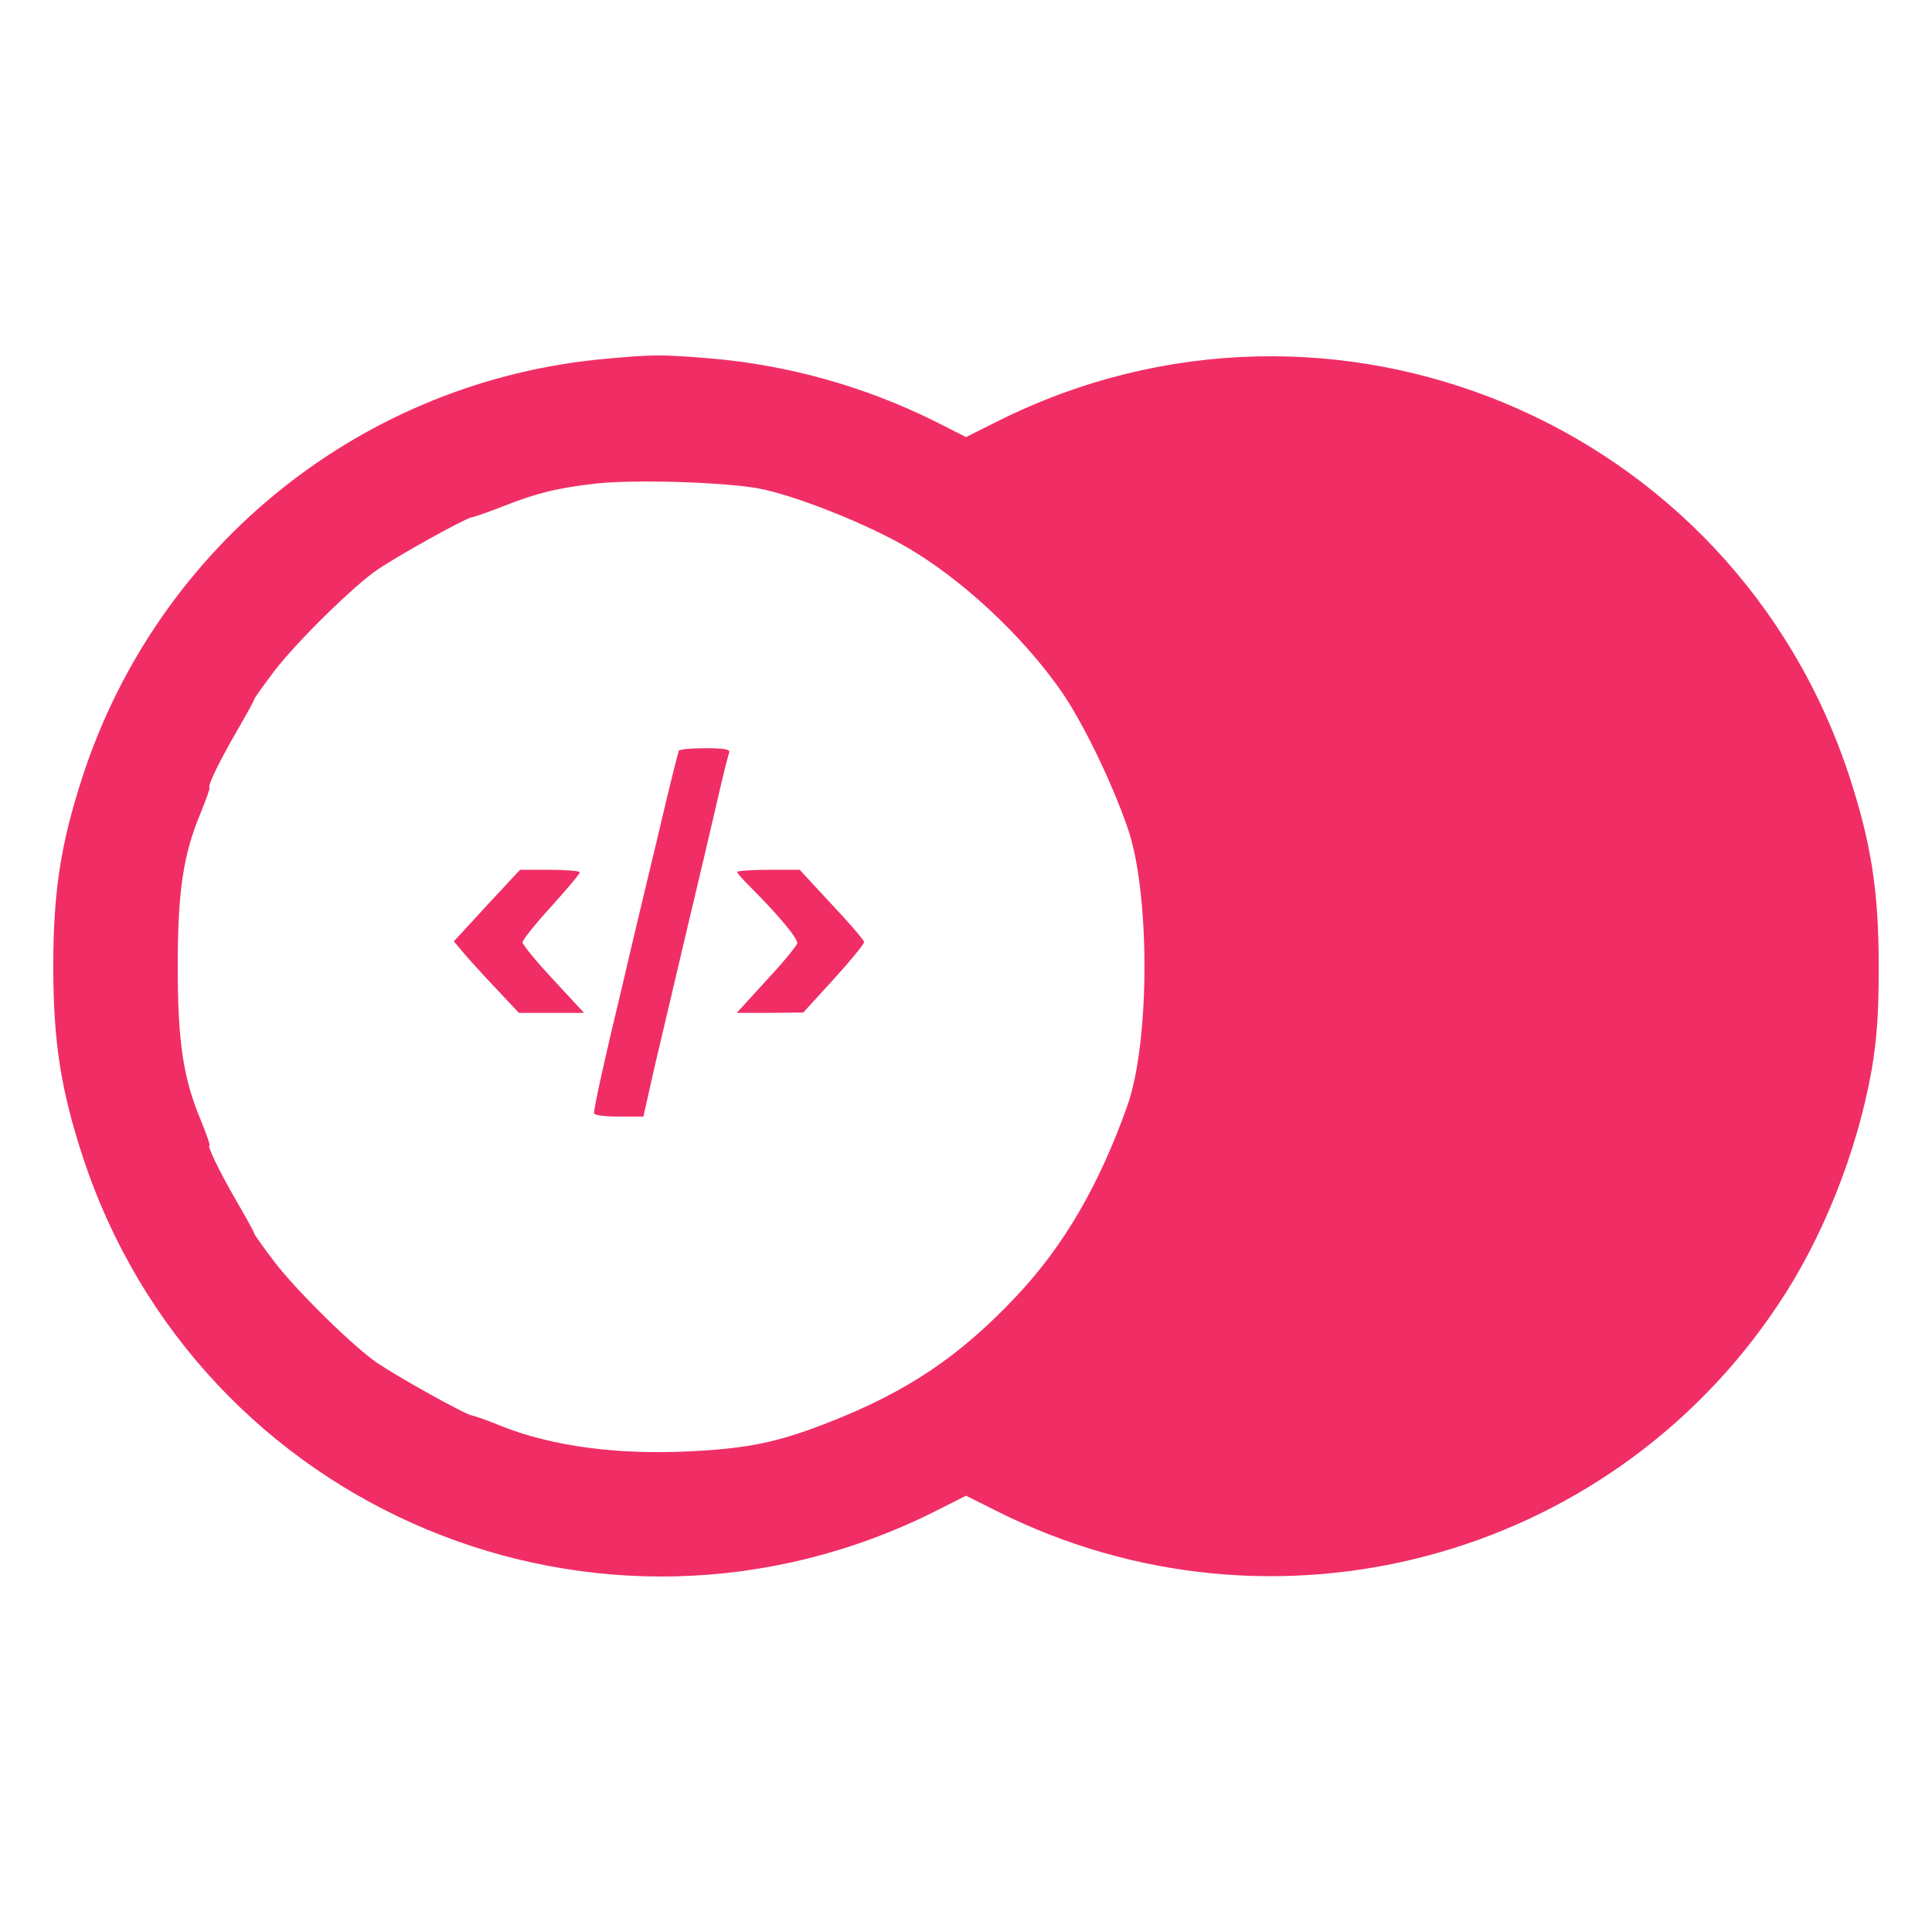
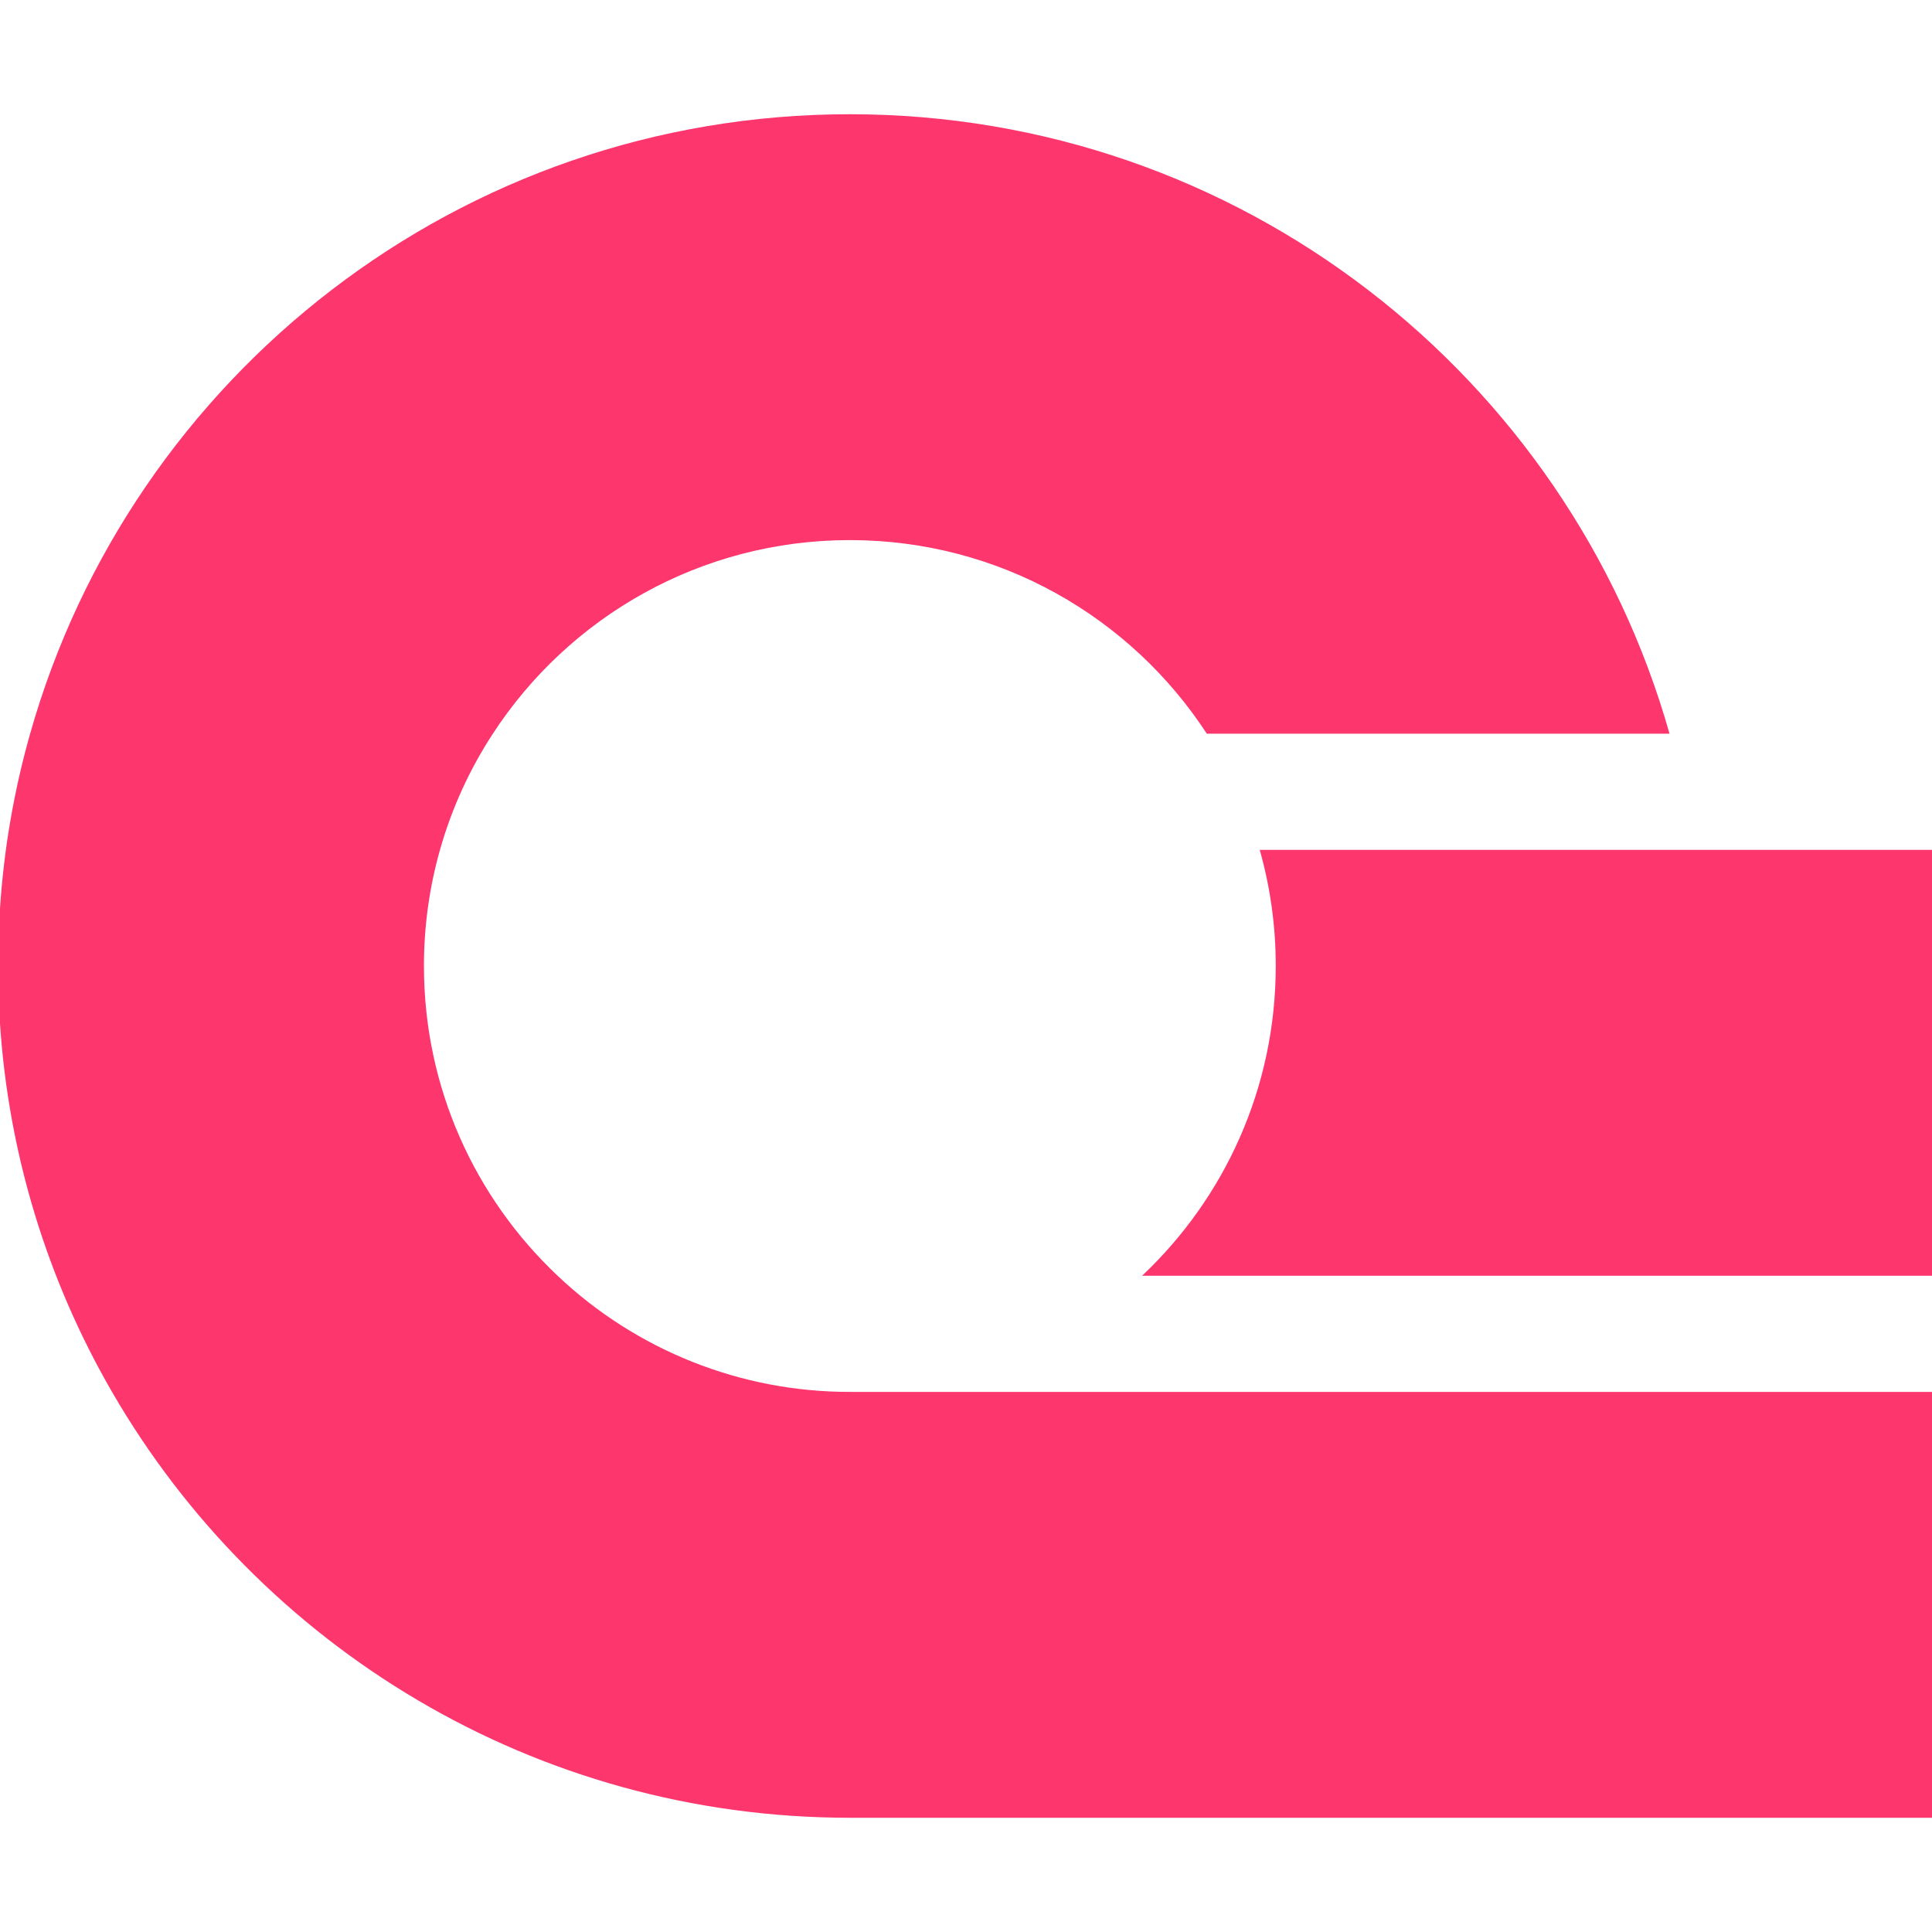
<svg xmlns="http://www.w3.org/2000/svg" viewBox="0 0 128 128">
-   <path d="M40.162 23.768C24.121 25.189 10.496 36.065 5.473 51.443 4.028 55.874 3.53 59.05 3.53 64.026s.498 8.151 1.943 12.582c7.701 23.505 34.334 34.595 56.466 23.529L64 99.094l2.085 1.043c18.222 9.123 40.377 3.293 51.703-13.672 2.962-4.407 5.237-10.118 6.208-15.544.356-2.085.474-3.744.474-6.895 0-4.976-.497-8.152-1.943-12.583-7.701-23.505-34.334-34.594-56.442-23.529L64 28.957l-2.061-1.043a41.323 41.323 0 00-14.904-4.17c-3.152-.261-3.792-.261-6.873.024zm10.142 8.601c2.322.45 6.801 2.203 9.525 3.744 3.721 2.085 7.938 5.995 10.521 9.739 1.398 2.037 3.27 5.876 4.336 8.933 1.517 4.265 1.517 14.217 0 18.481-1.848 5.214-4.194 9.266-7.345 12.607-3.744 3.981-7.227 6.326-12.44 8.364-3.317 1.303-5.307 1.73-9.217 1.919-4.787.237-9.1-.331-12.488-1.682-.853-.356-1.73-.663-1.99-.711-.498-.118-4.763-2.488-6.208-3.46-1.54-1.042-5.331-4.762-6.801-6.682-.734-.971-1.35-1.824-1.35-1.895 0-.071-.545-1.067-1.209-2.204-1.161-2.014-1.943-3.649-1.753-3.649.047 0-.213-.758-.592-1.682-1.161-2.772-1.517-5.213-1.517-10.165 0-4.953.356-7.394 1.517-10.166.379-.924.639-1.682.592-1.682-.19 0 .592-1.635 1.753-3.649.664-1.137 1.209-2.132 1.209-2.204 0-.071.616-.924 1.35-1.895 1.47-1.92 5.261-5.64 6.801-6.682 1.422-.972 5.71-3.342 6.208-3.46.26-.047 1.256-.403 2.227-.782 2.156-.853 3.554-1.184 6.043-1.469 2.559-.284 8.577-.094 10.828.332z" fill="#f02e65" />
-   <path d="M44.973 49.737c-.048.119-.664 2.536-1.327 5.403-.688 2.867-1.777 7.393-2.393 10.07-1.185 4.905-1.896 8.128-1.896 8.554 0 .118.735.214 1.635.214h1.635l.734-3.271c.427-1.777 1.375-5.852 2.133-9.051.759-3.199 1.682-7.085 2.038-8.649.355-1.564.711-2.985.782-3.151.071-.213-.332-.284-1.564-.284-.924 0-1.73.071-1.777.165zm-12.725 10.26l-2.18 2.37.64.758c.355.426 1.327 1.493 2.156 2.37l1.517 1.611h4.313l-2.038-2.204c-1.114-1.184-2.038-2.322-2.038-2.464 0-.166.853-1.232 1.896-2.369 1.042-1.161 1.895-2.157 1.895-2.275 0-.095-.9-.166-1.99-.166h-1.967l-2.204 2.369zm16.587-2.227c0 .071.403.521.9 1.019 1.849 1.848 3.152 3.412 3.081 3.72-.047.166-.948 1.279-2.038 2.44l-1.966 2.157h2.203l2.204-.024 2.013-2.203c1.115-1.232 2.015-2.323 2.015-2.465 0-.118-.948-1.232-2.133-2.487l-2.132-2.299H50.92c-1.161 0-2.085.071-2.085.142z" fill="#f02e65" />
+   <path fill="#fd366e" d="M56.305 7.568c-25.833 0-47.611 17.355-54.309 41.042A55.717 55.717 0 0 0 0 60.187v7.628a56.083 56.083 0 0 0 7.421 24.402c9.758 16.868 27.996 28.215 48.884 28.215H128V92.217H56.305a28.104 28.104 0 0 1-19.363-7.696c-5.453-5.143-8.855-12.432-8.855-20.52 0-2.668.37-5.248 1.063-7.696.78-2.76 1.97-5.348 3.503-7.695 5.033-7.722 13.746-12.827 23.652-12.827 9.907 0 18.617 5.105 23.65 12.827h30.655C103.913 24.923 82.14 7.568 56.305 7.568ZM83.46 56.305a28.22 28.22 0 0 1 1.062 7.696c0 8.088-3.401 15.377-8.855 20.52H128V56.305Z" />
</svg>
